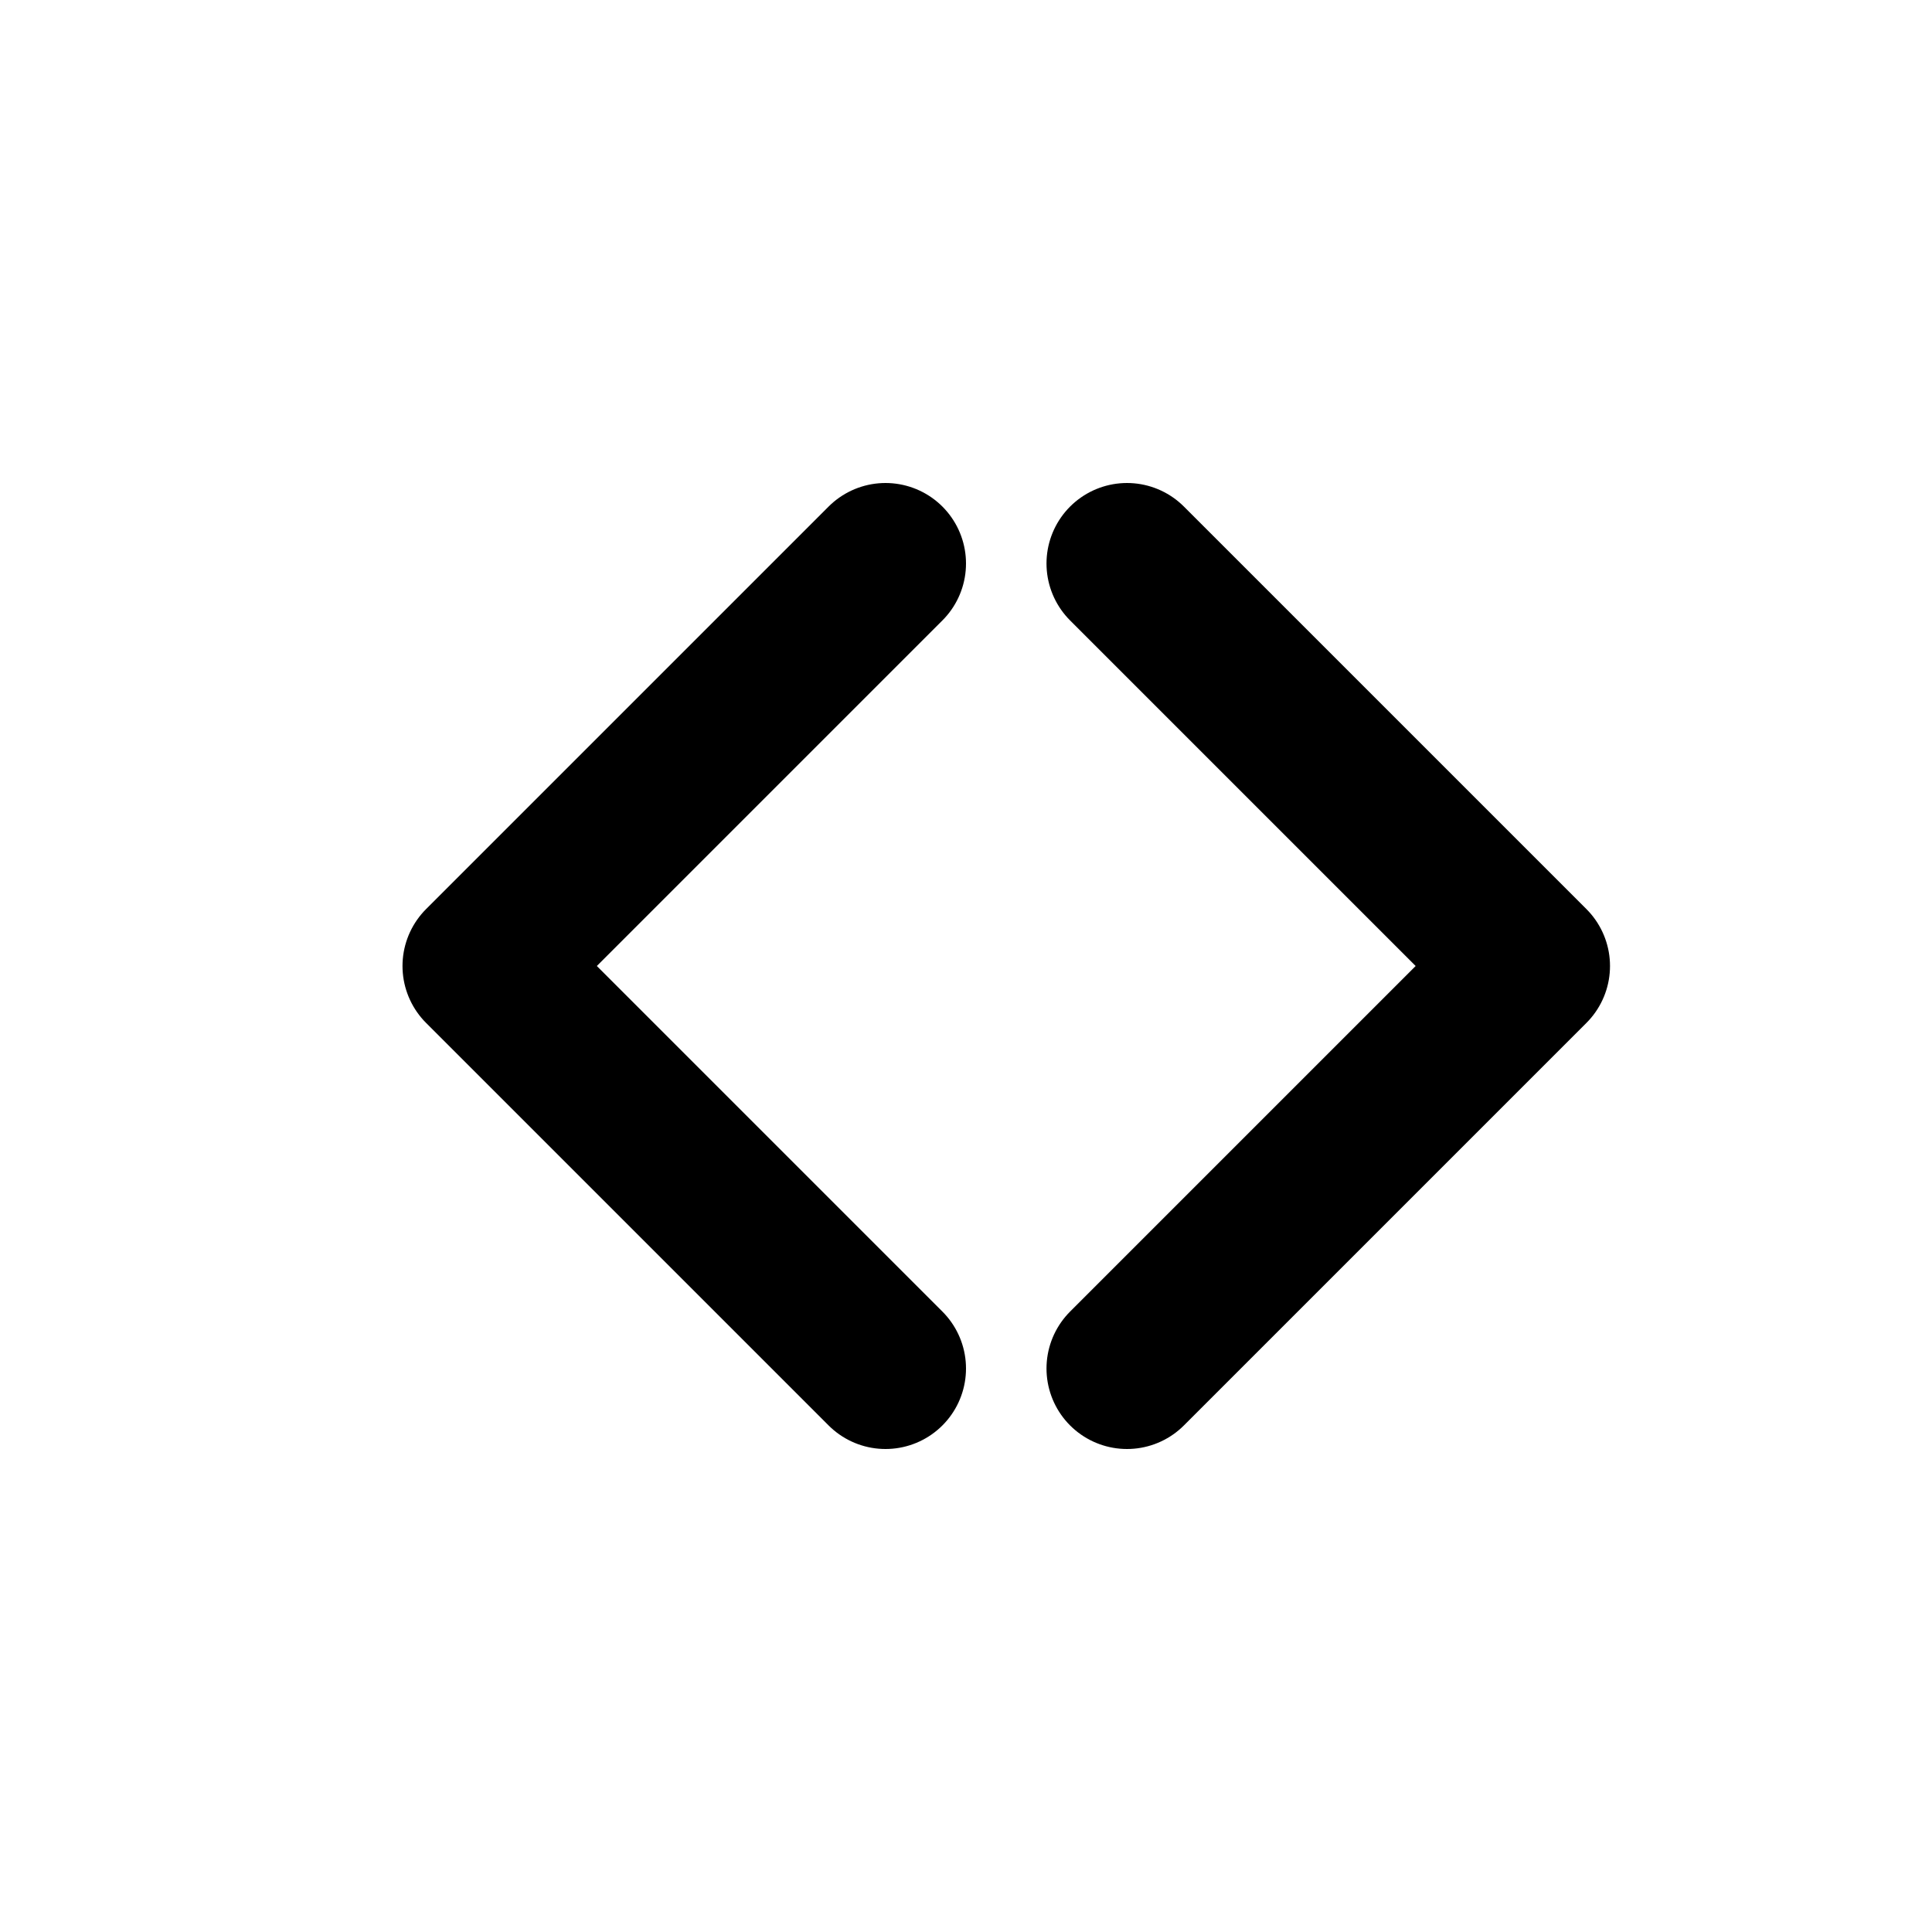
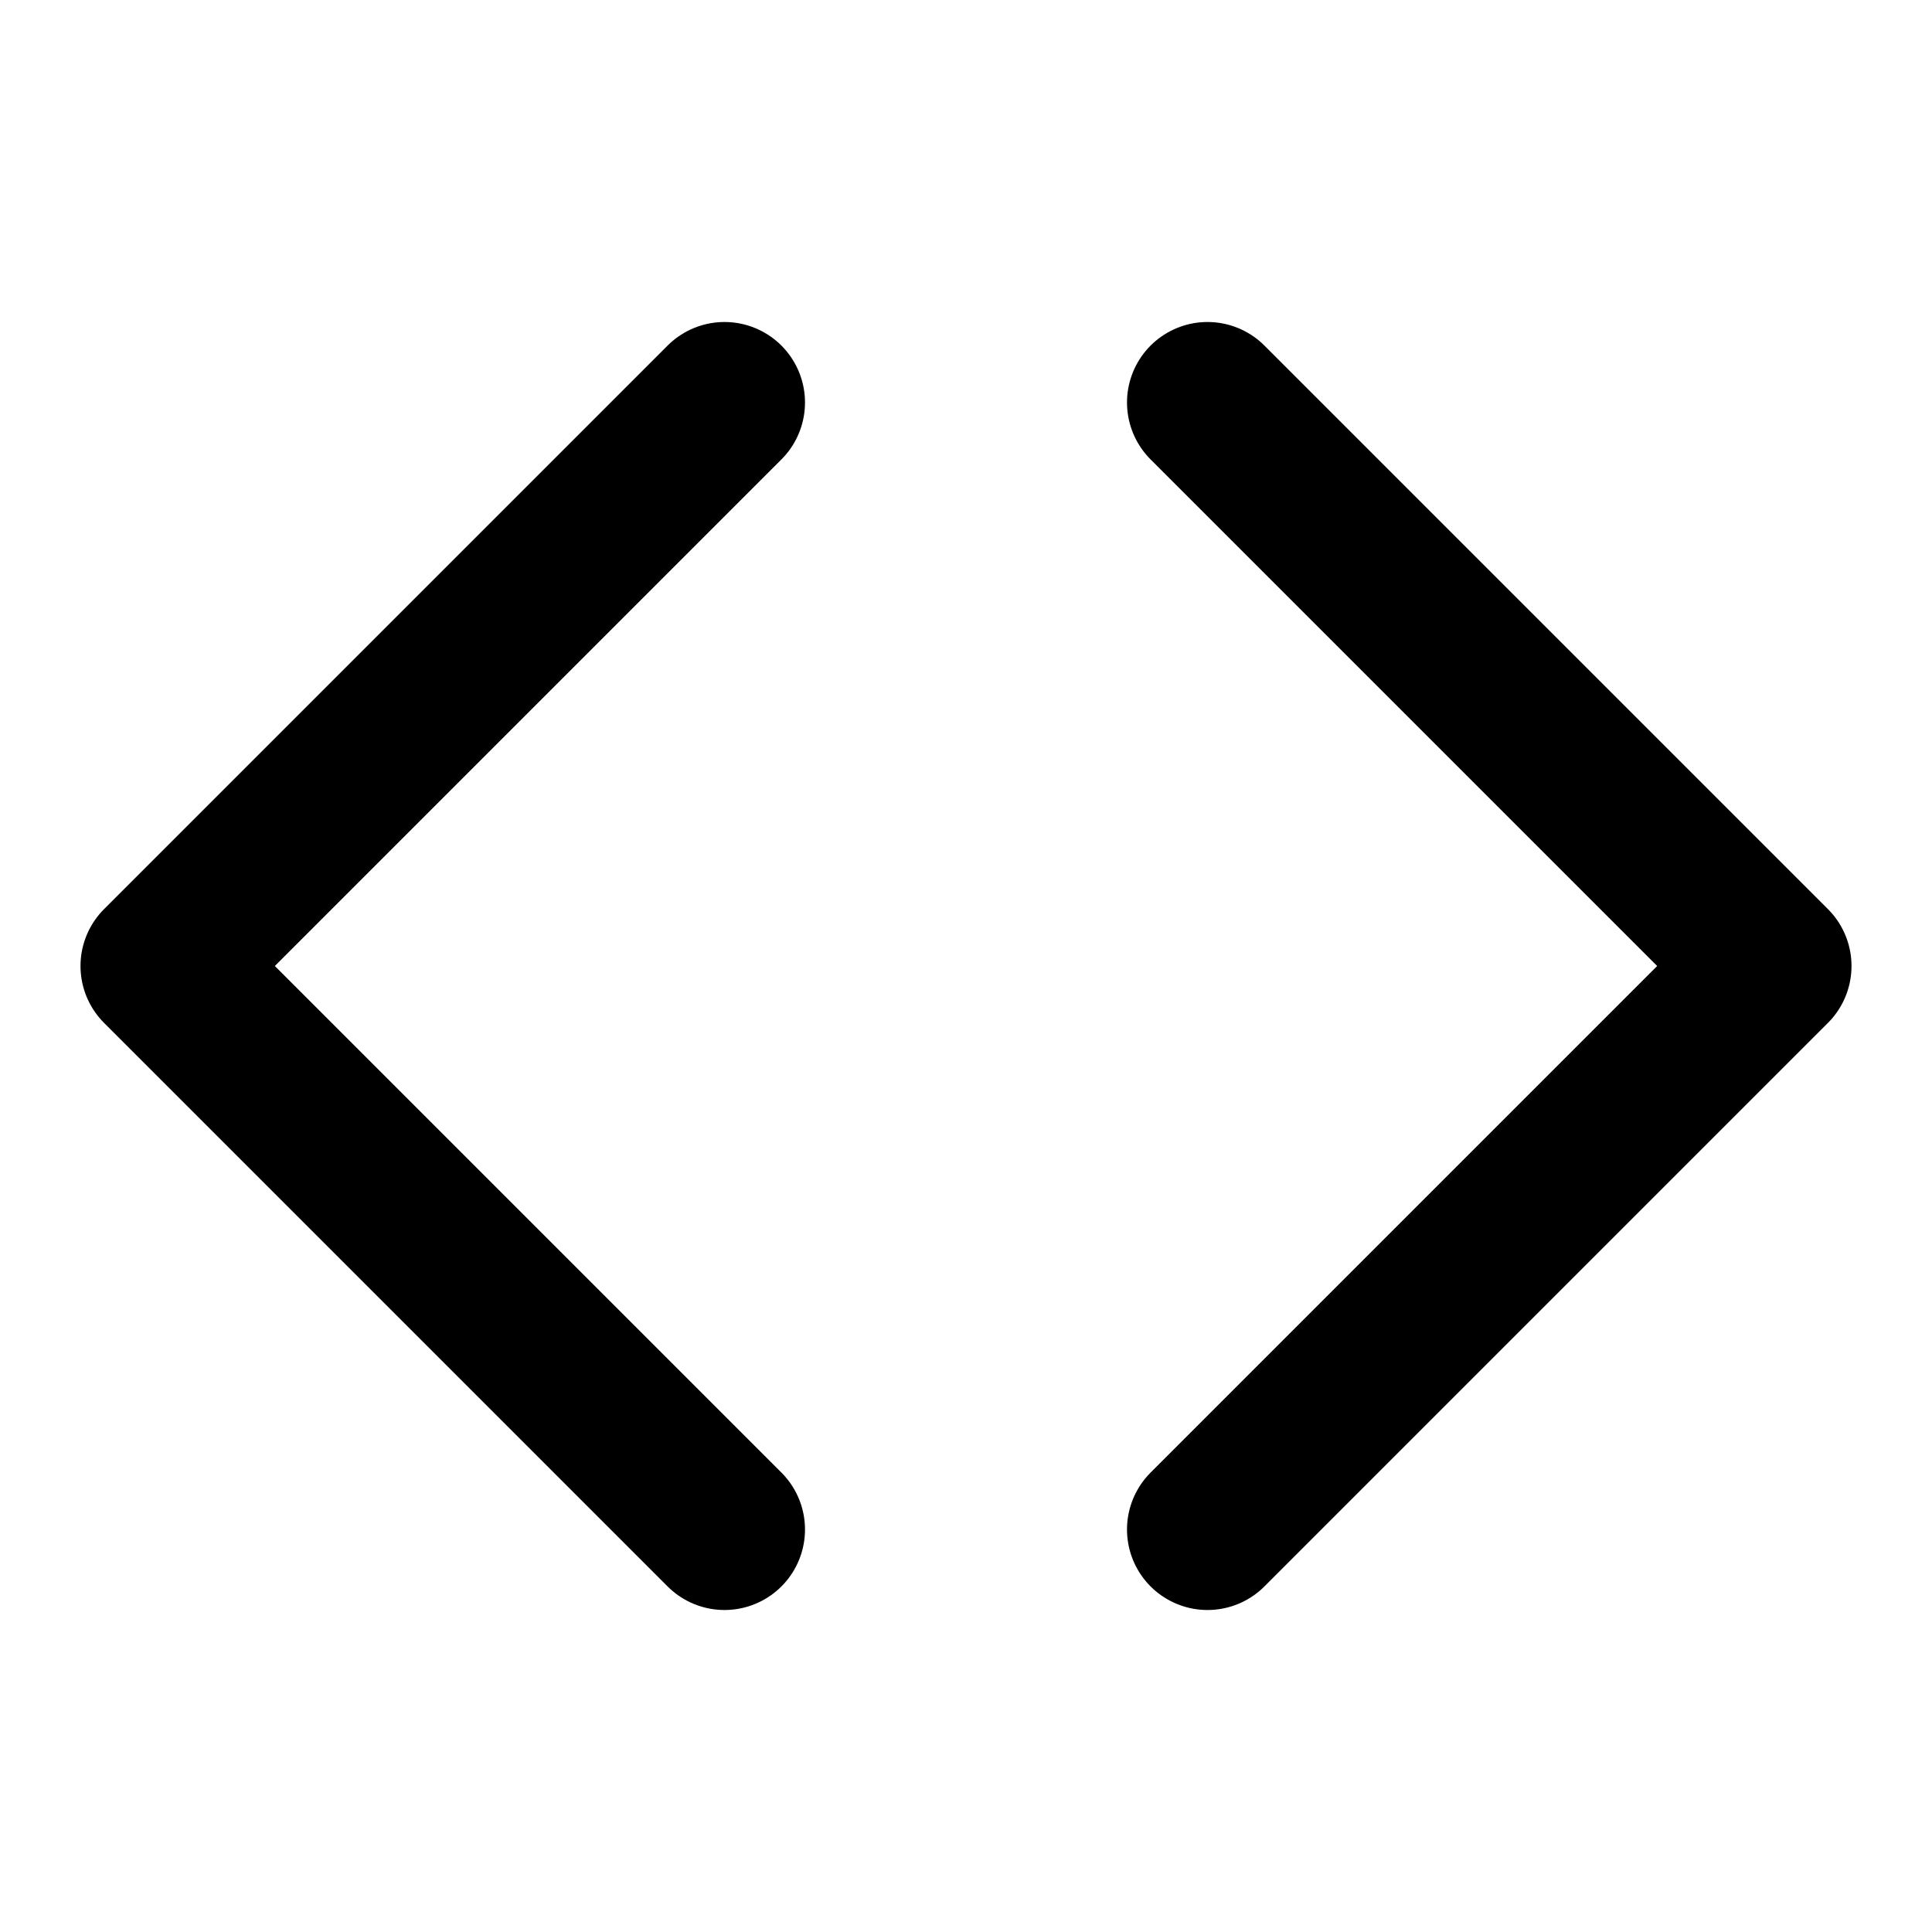
<svg xmlns="http://www.w3.org/2000/svg" width="24" height="24" viewBox="0 0 24 24" fill="none">
-   <path d="M11 7L6 12L11 17" stroke="currentColor" stroke-width="2" stroke-linecap="round" stroke-linejoin="round" />
-   <path d="M14 7L19 12L14 17" stroke="currentColor" stroke-width="2" stroke-linecap="round" stroke-linejoin="round" />
+   <path d="M9 5L2 12L9 19" stroke="currentColor" stroke-width="2" stroke-linecap="round" stroke-linejoin="round" />
+   <path d="M15 5L22 12L15 19" stroke="currentColor" stroke-width="2" stroke-linecap="round" stroke-linejoin="round" />
</svg>
